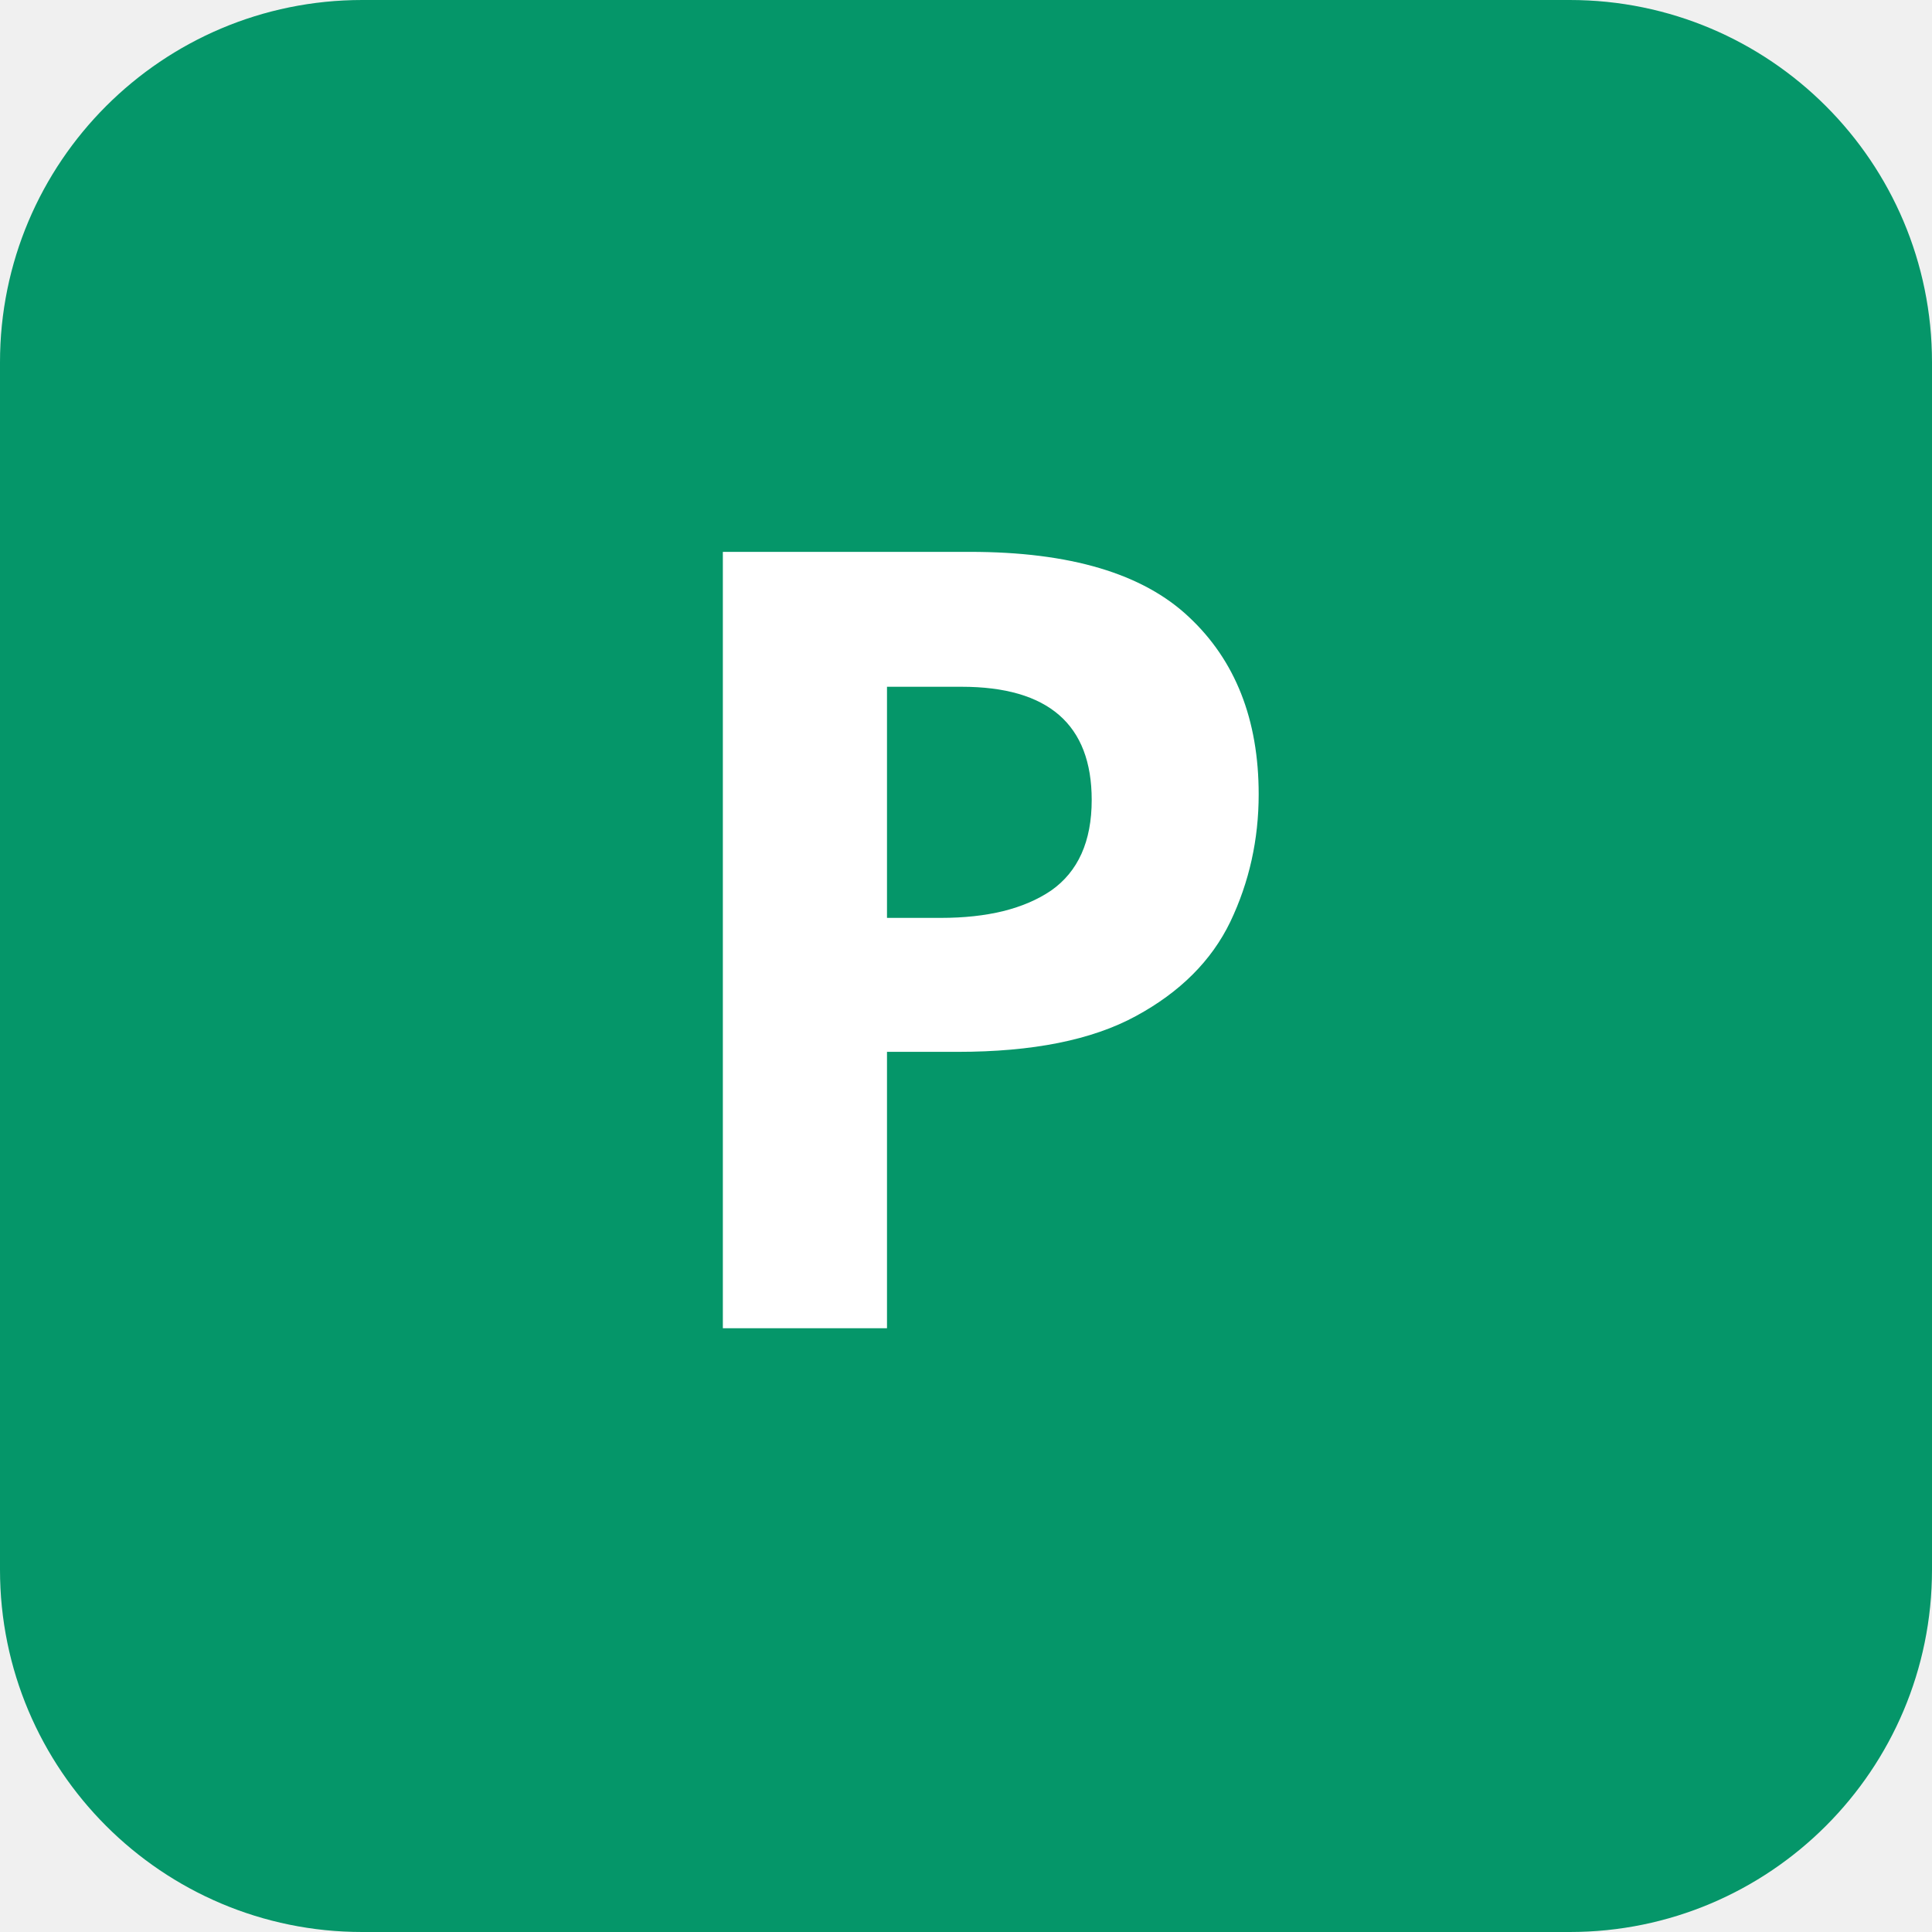
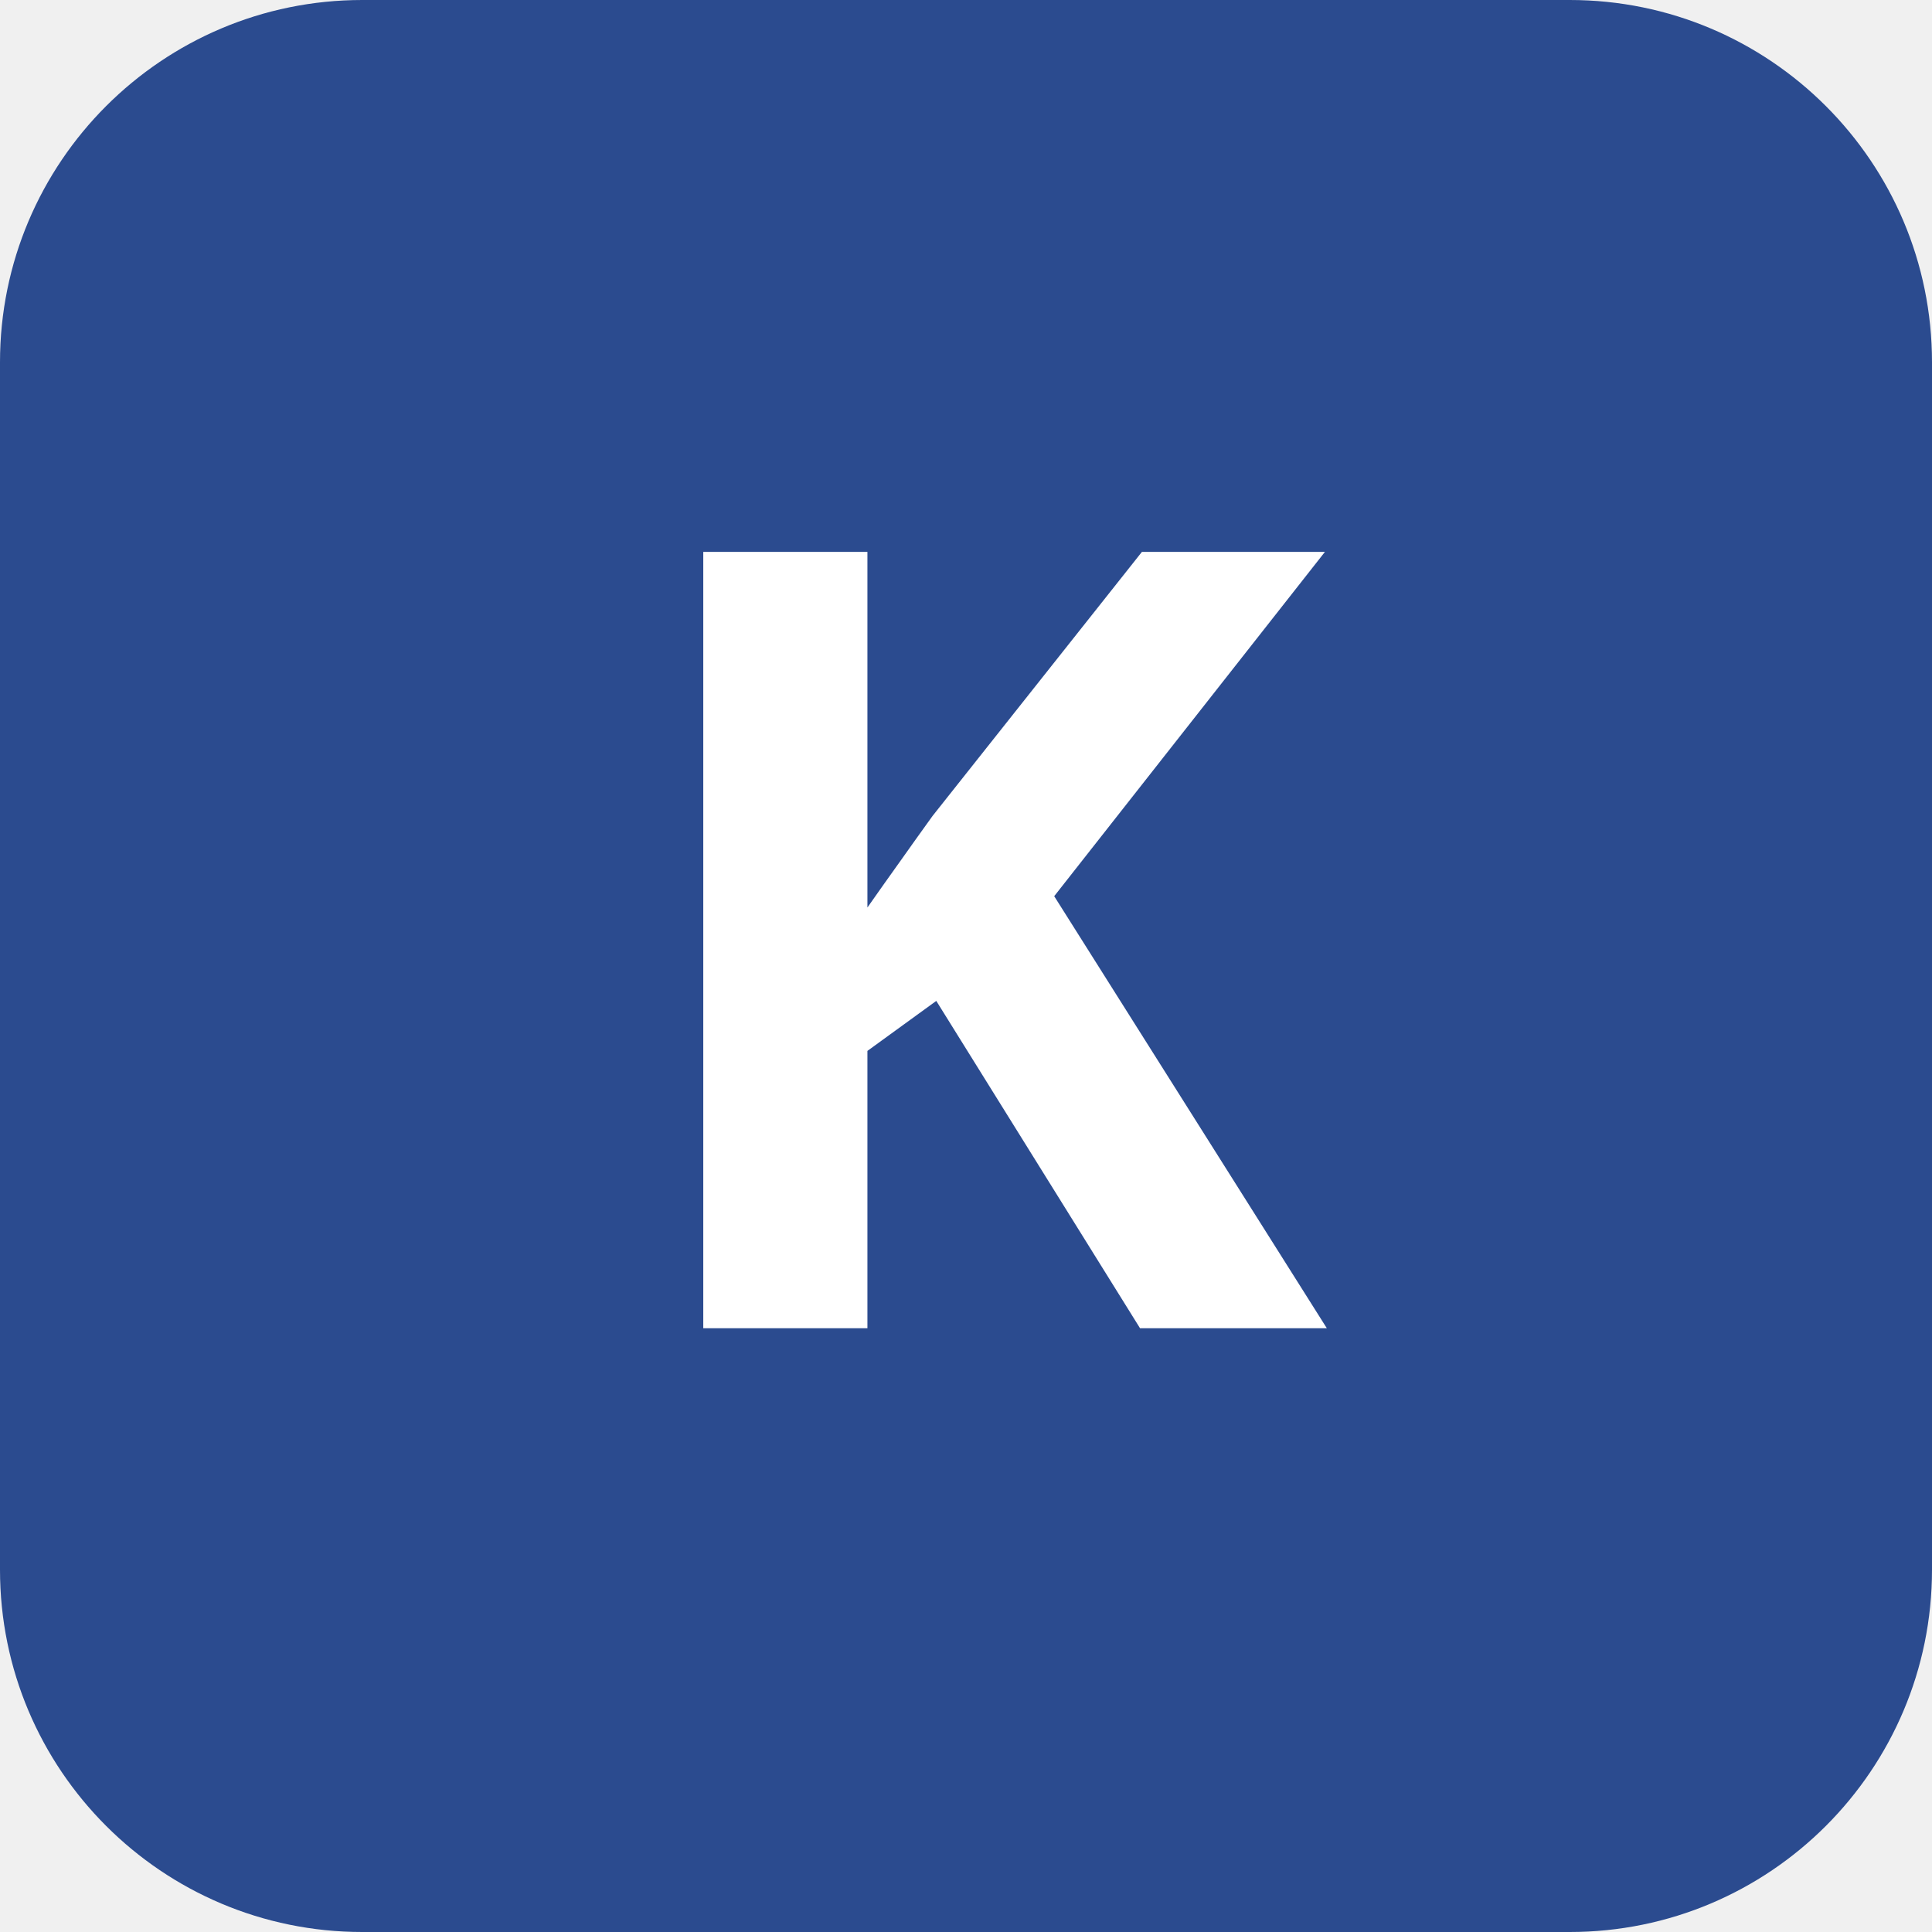
<svg xmlns="http://www.w3.org/2000/svg" viewBox="0 0 32 32" fill="none">
-   <rect width="32" height="32" rx="6" fill="#059669" />
-   <text x="16" y="22" font-family="system-ui, sans-serif" font-size="18" font-weight="bold" fill="white" text-anchor="middle">P</text>
+   <rect width="32" height="32" rx="6" fill="#2B4B8F" />
+   <text x="16" y="22" font-family="system-ui, sans-serif" font-size="18" font-weight="bold" fill="white" text-anchor="middle">K</text>
</svg>
